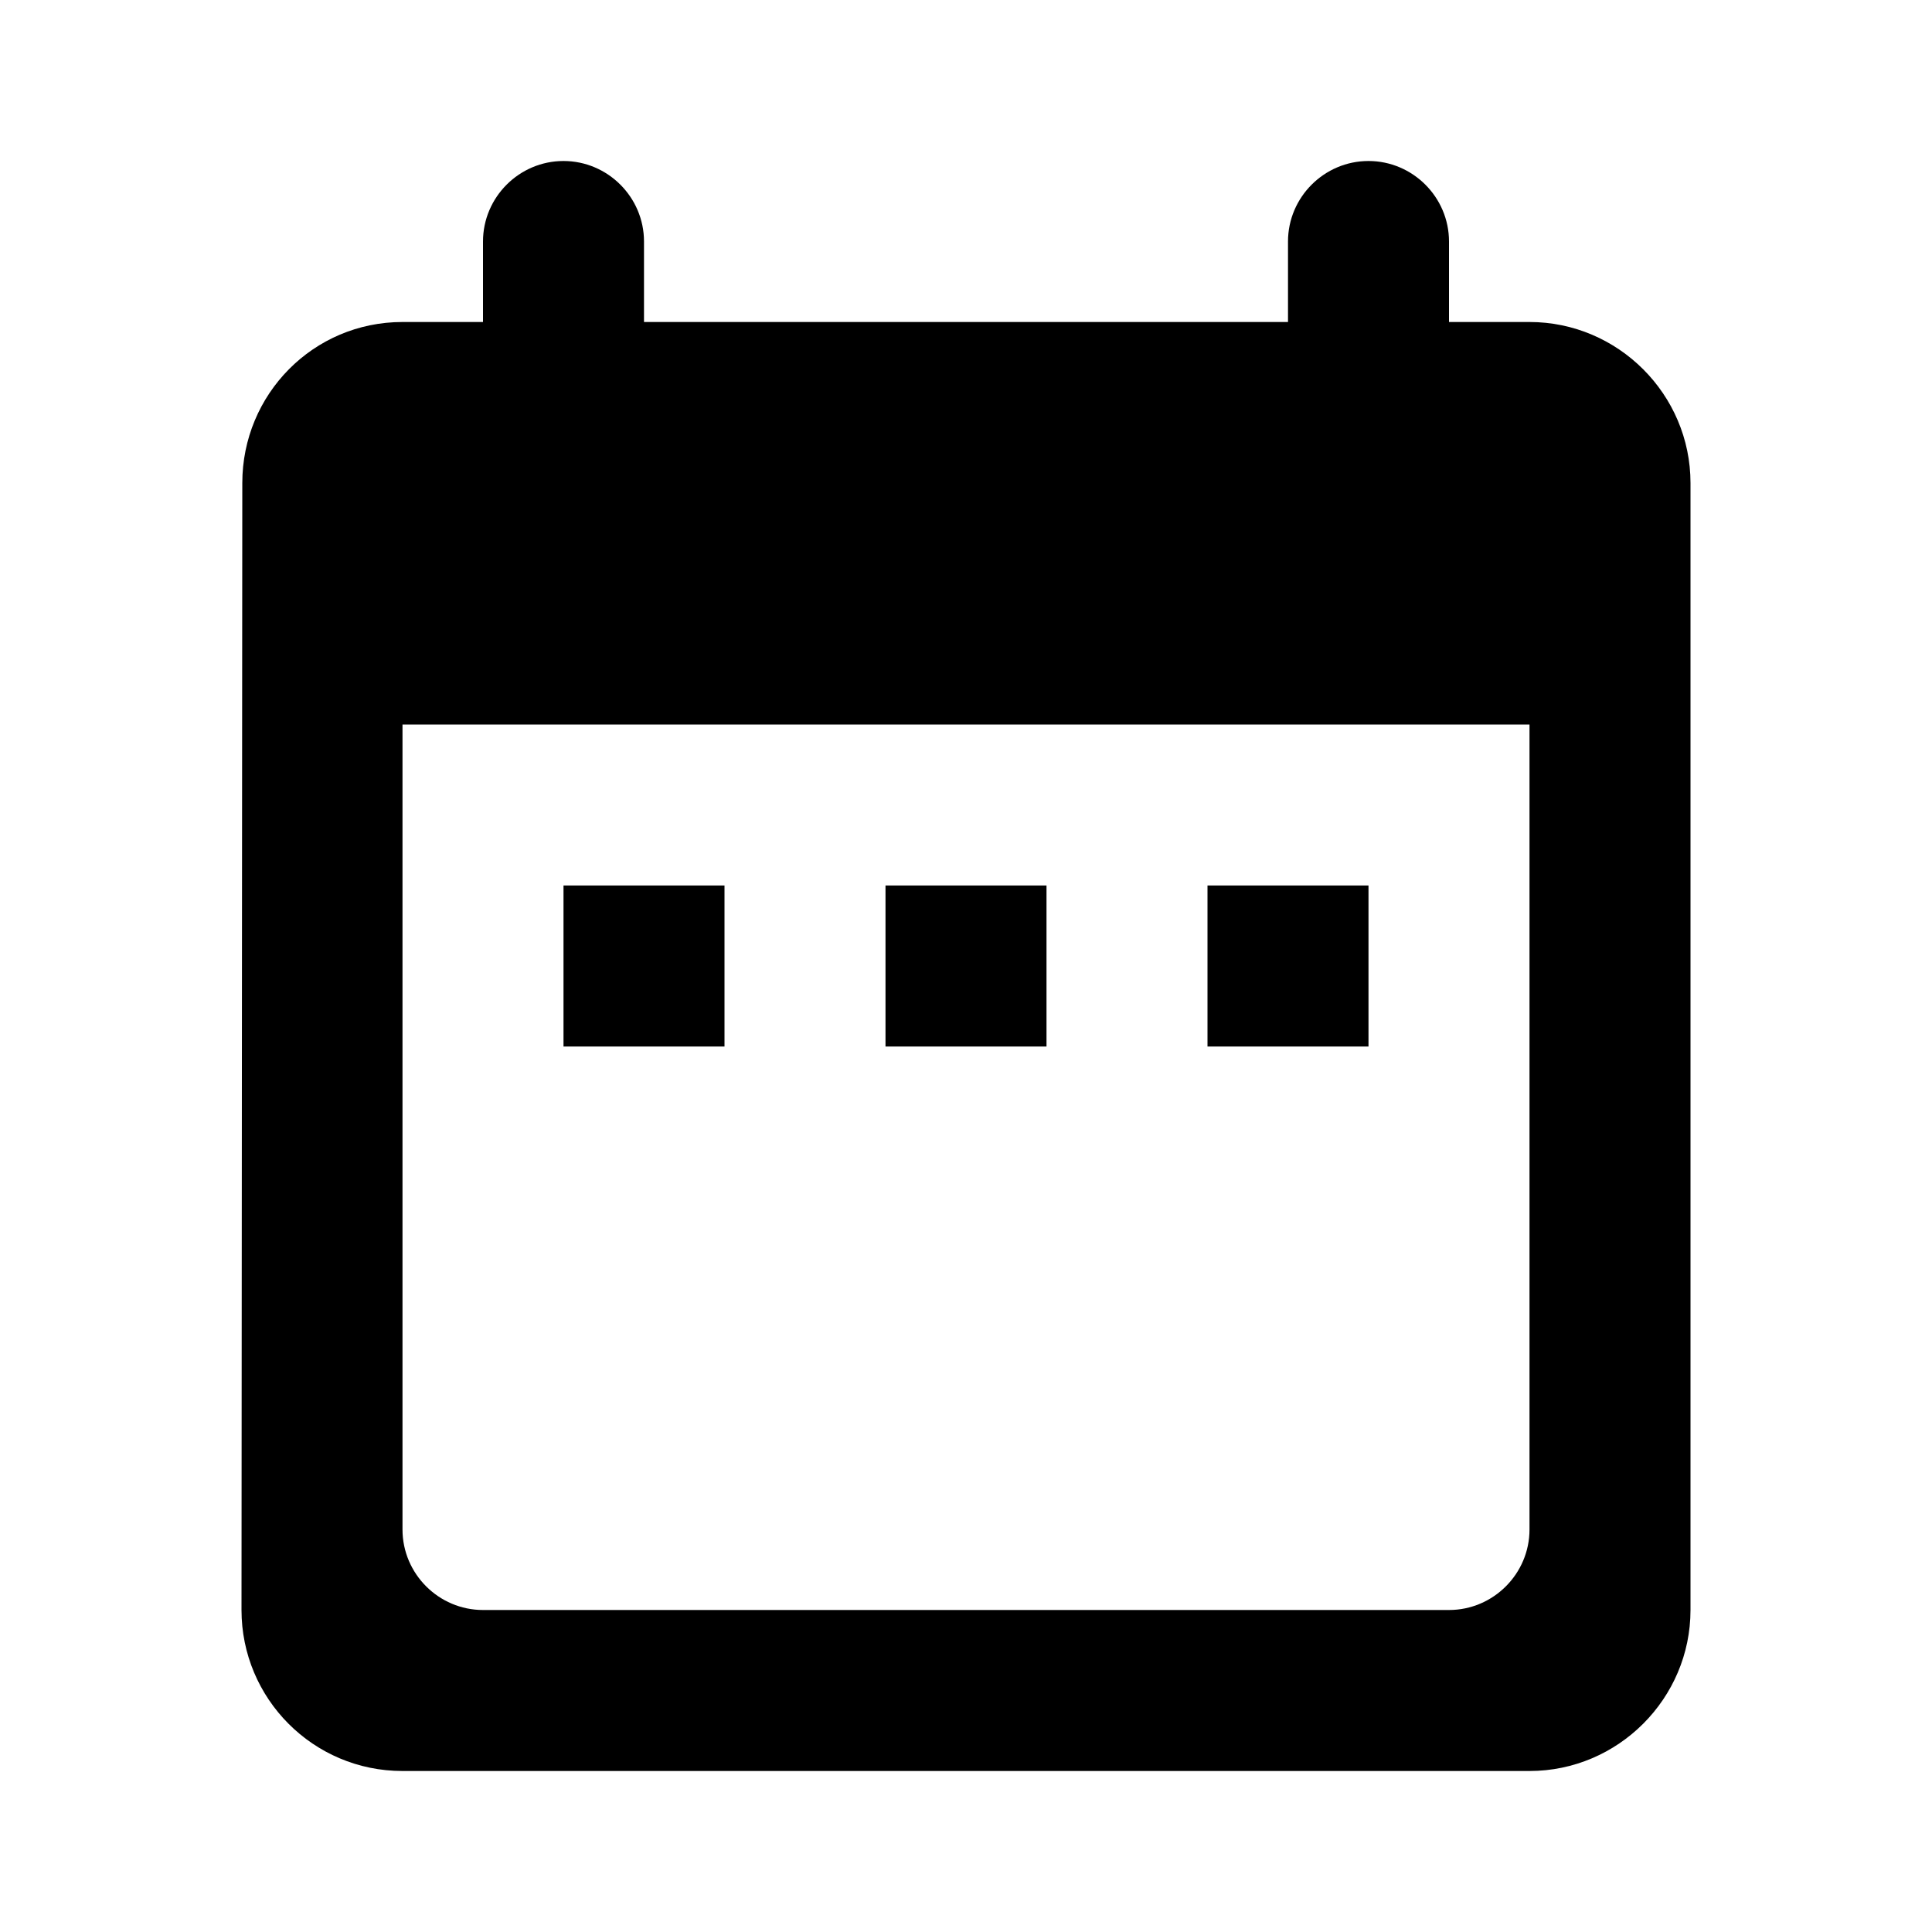
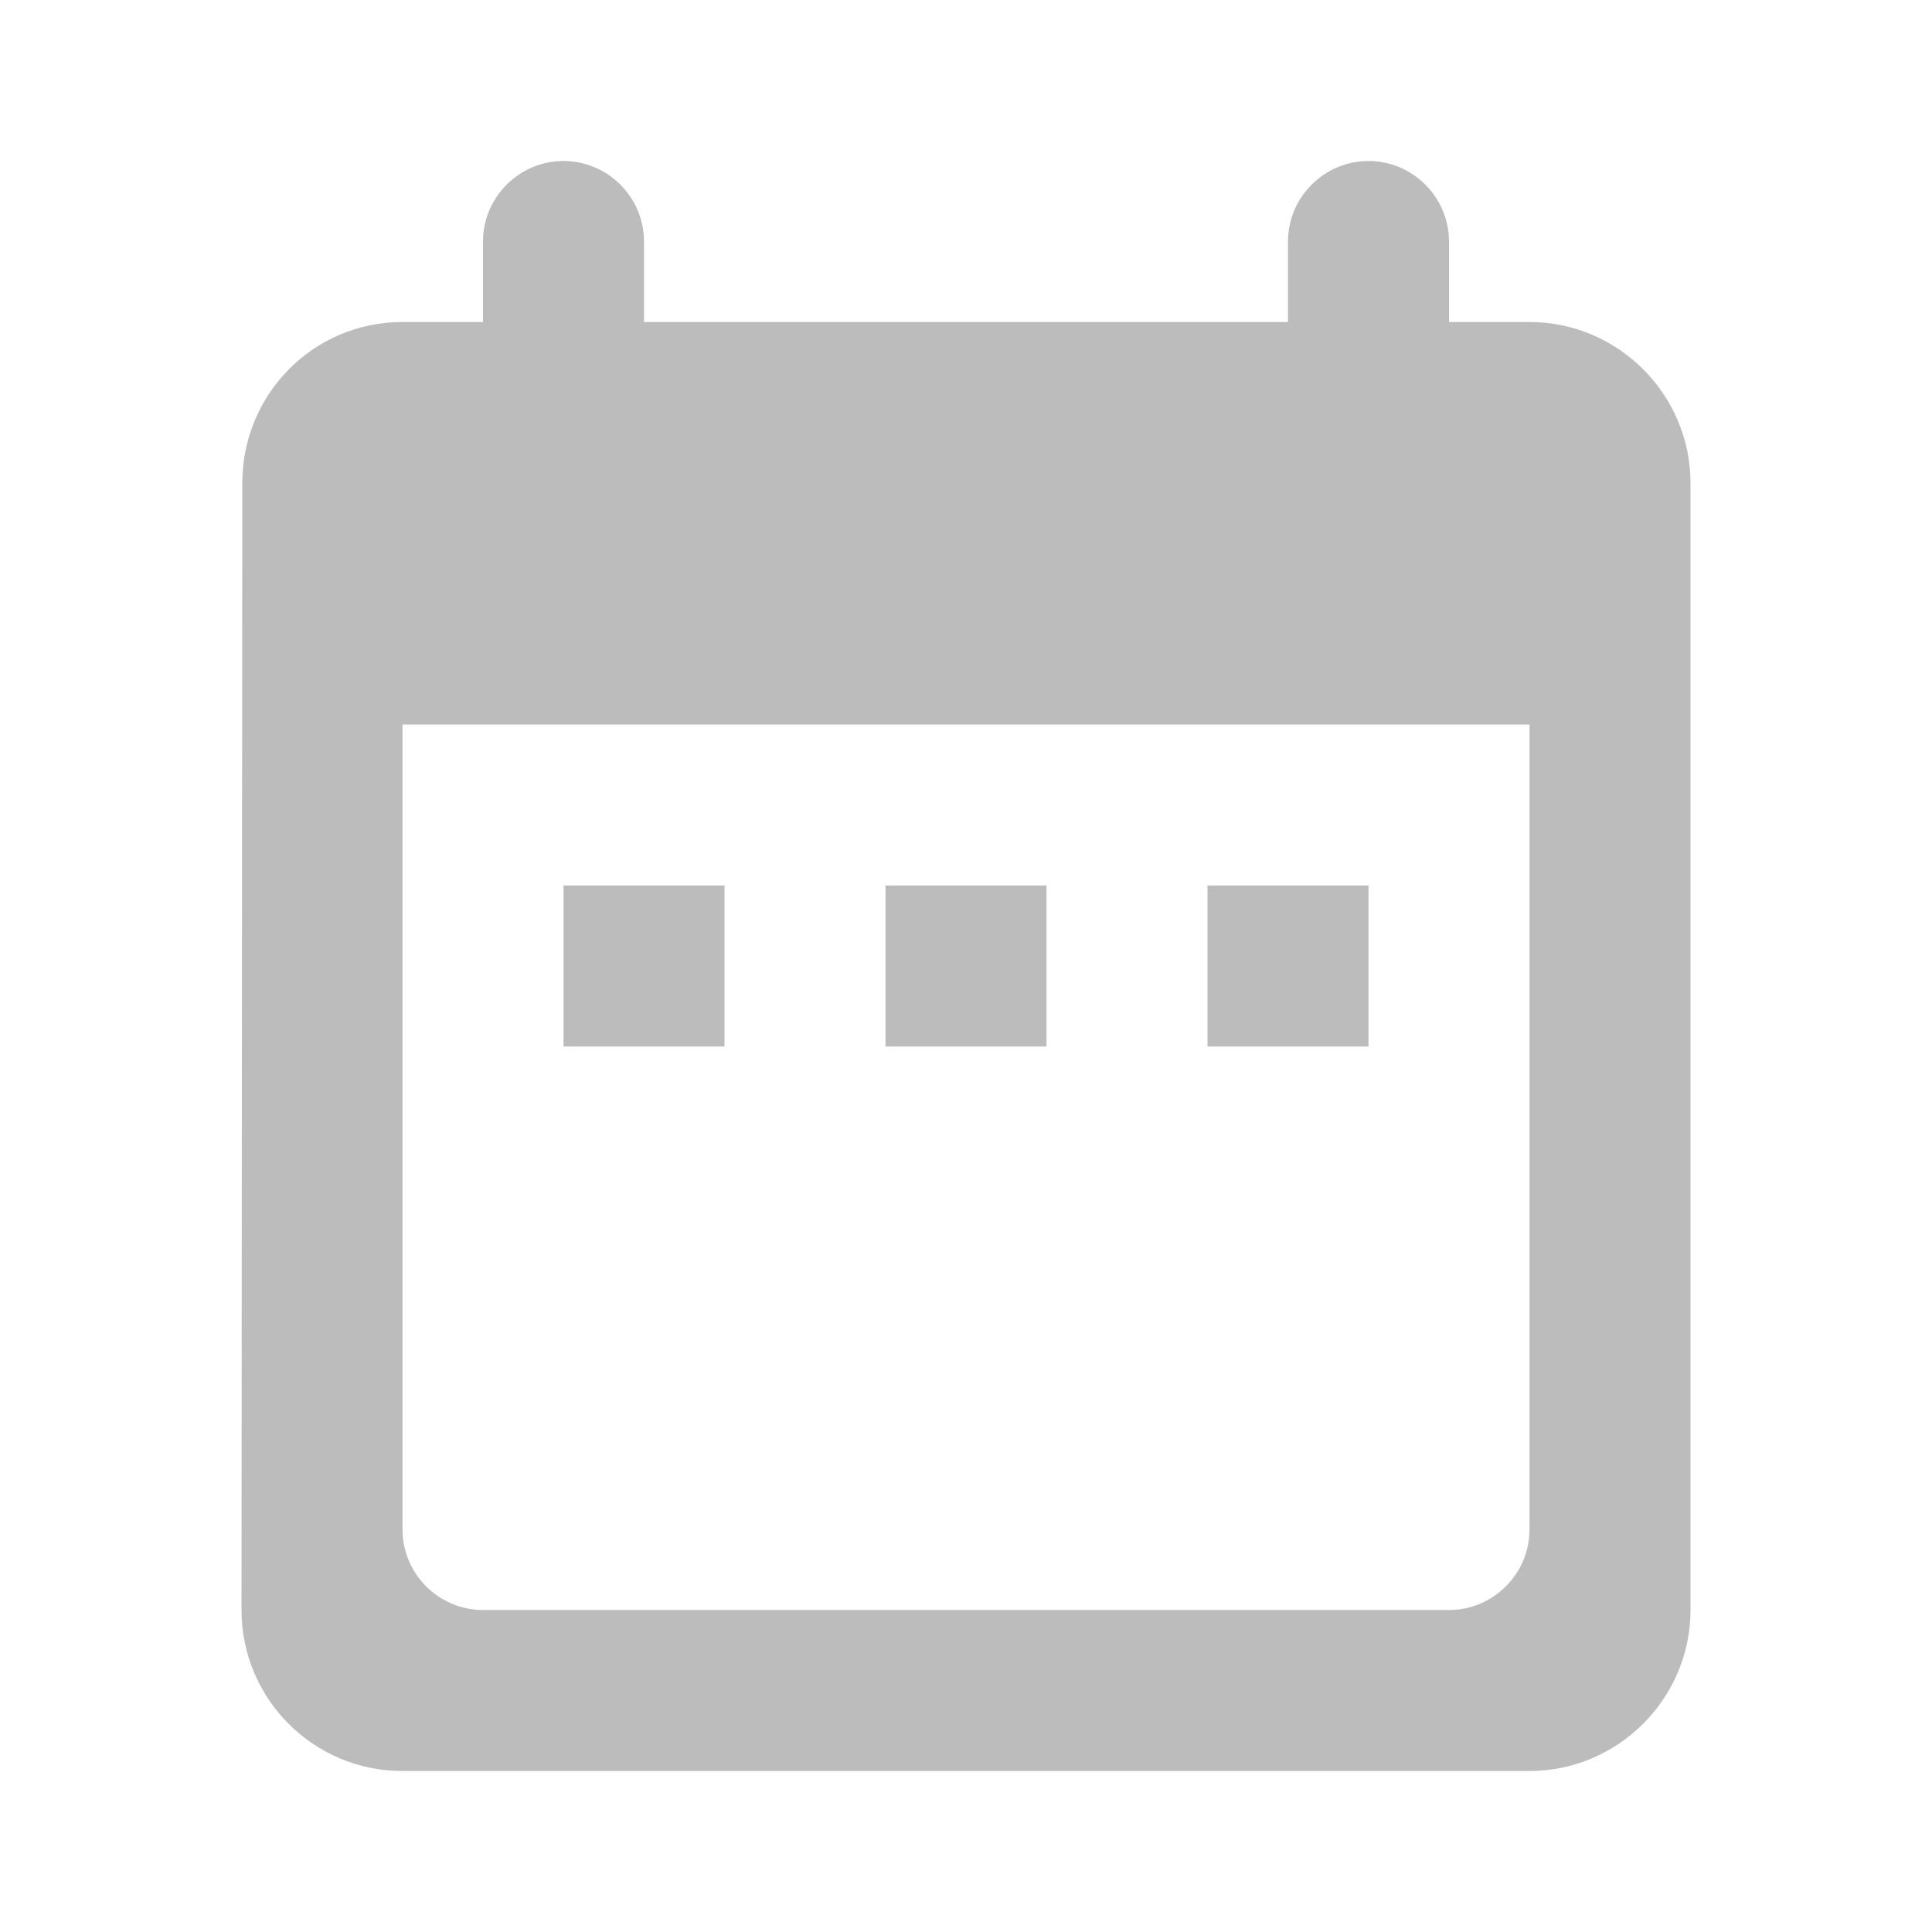
<svg xmlns="http://www.w3.org/2000/svg" width="24" height="24" viewBox="0 0 24 24">
  <path fill="none" d="M0 0h24v24H0V0z" />
-   <path d="M19 4h-1V3c0-.55-.45-1-1-1s-1 .45-1 1v1H8V3c0-.55-.45-1-1-1s-1 .45-1 1v1H5c-1.11 0-1.99.9-1.99 2L3 20c0 1.1.89 2 2 2h14c1.1 0 2-.9 2-2V6c0-1.1-.9-2-2-2zm0 15c0 .55-.45 1-1 1H6c-.55 0-1-.45-1-1V9h14v10zM7 11h2v2H7zm4 0h2v2h-2zm4 0h2v2h-2z" />
+   <path fill="#BCBCBC" d="M19 4h-1V3c0-.55-.45-1-1-1s-1 .45-1 1v1H8V3c0-.55-.45-1-1-1s-1 .45-1 1v1H5c-1.11 0-1.99.9-1.99 2L3 20c0 1.1.89 2 2 2h14c1.1 0 2-.9 2-2V6c0-1.1-.9-2-2-2zm0 15c0 .55-.45 1-1 1H6c-.55 0-1-.45-1-1V9h14v10zM7 11h2v2H7zm4 0h2v2h-2zm4 0h2v2h-2z" />
</svg>
